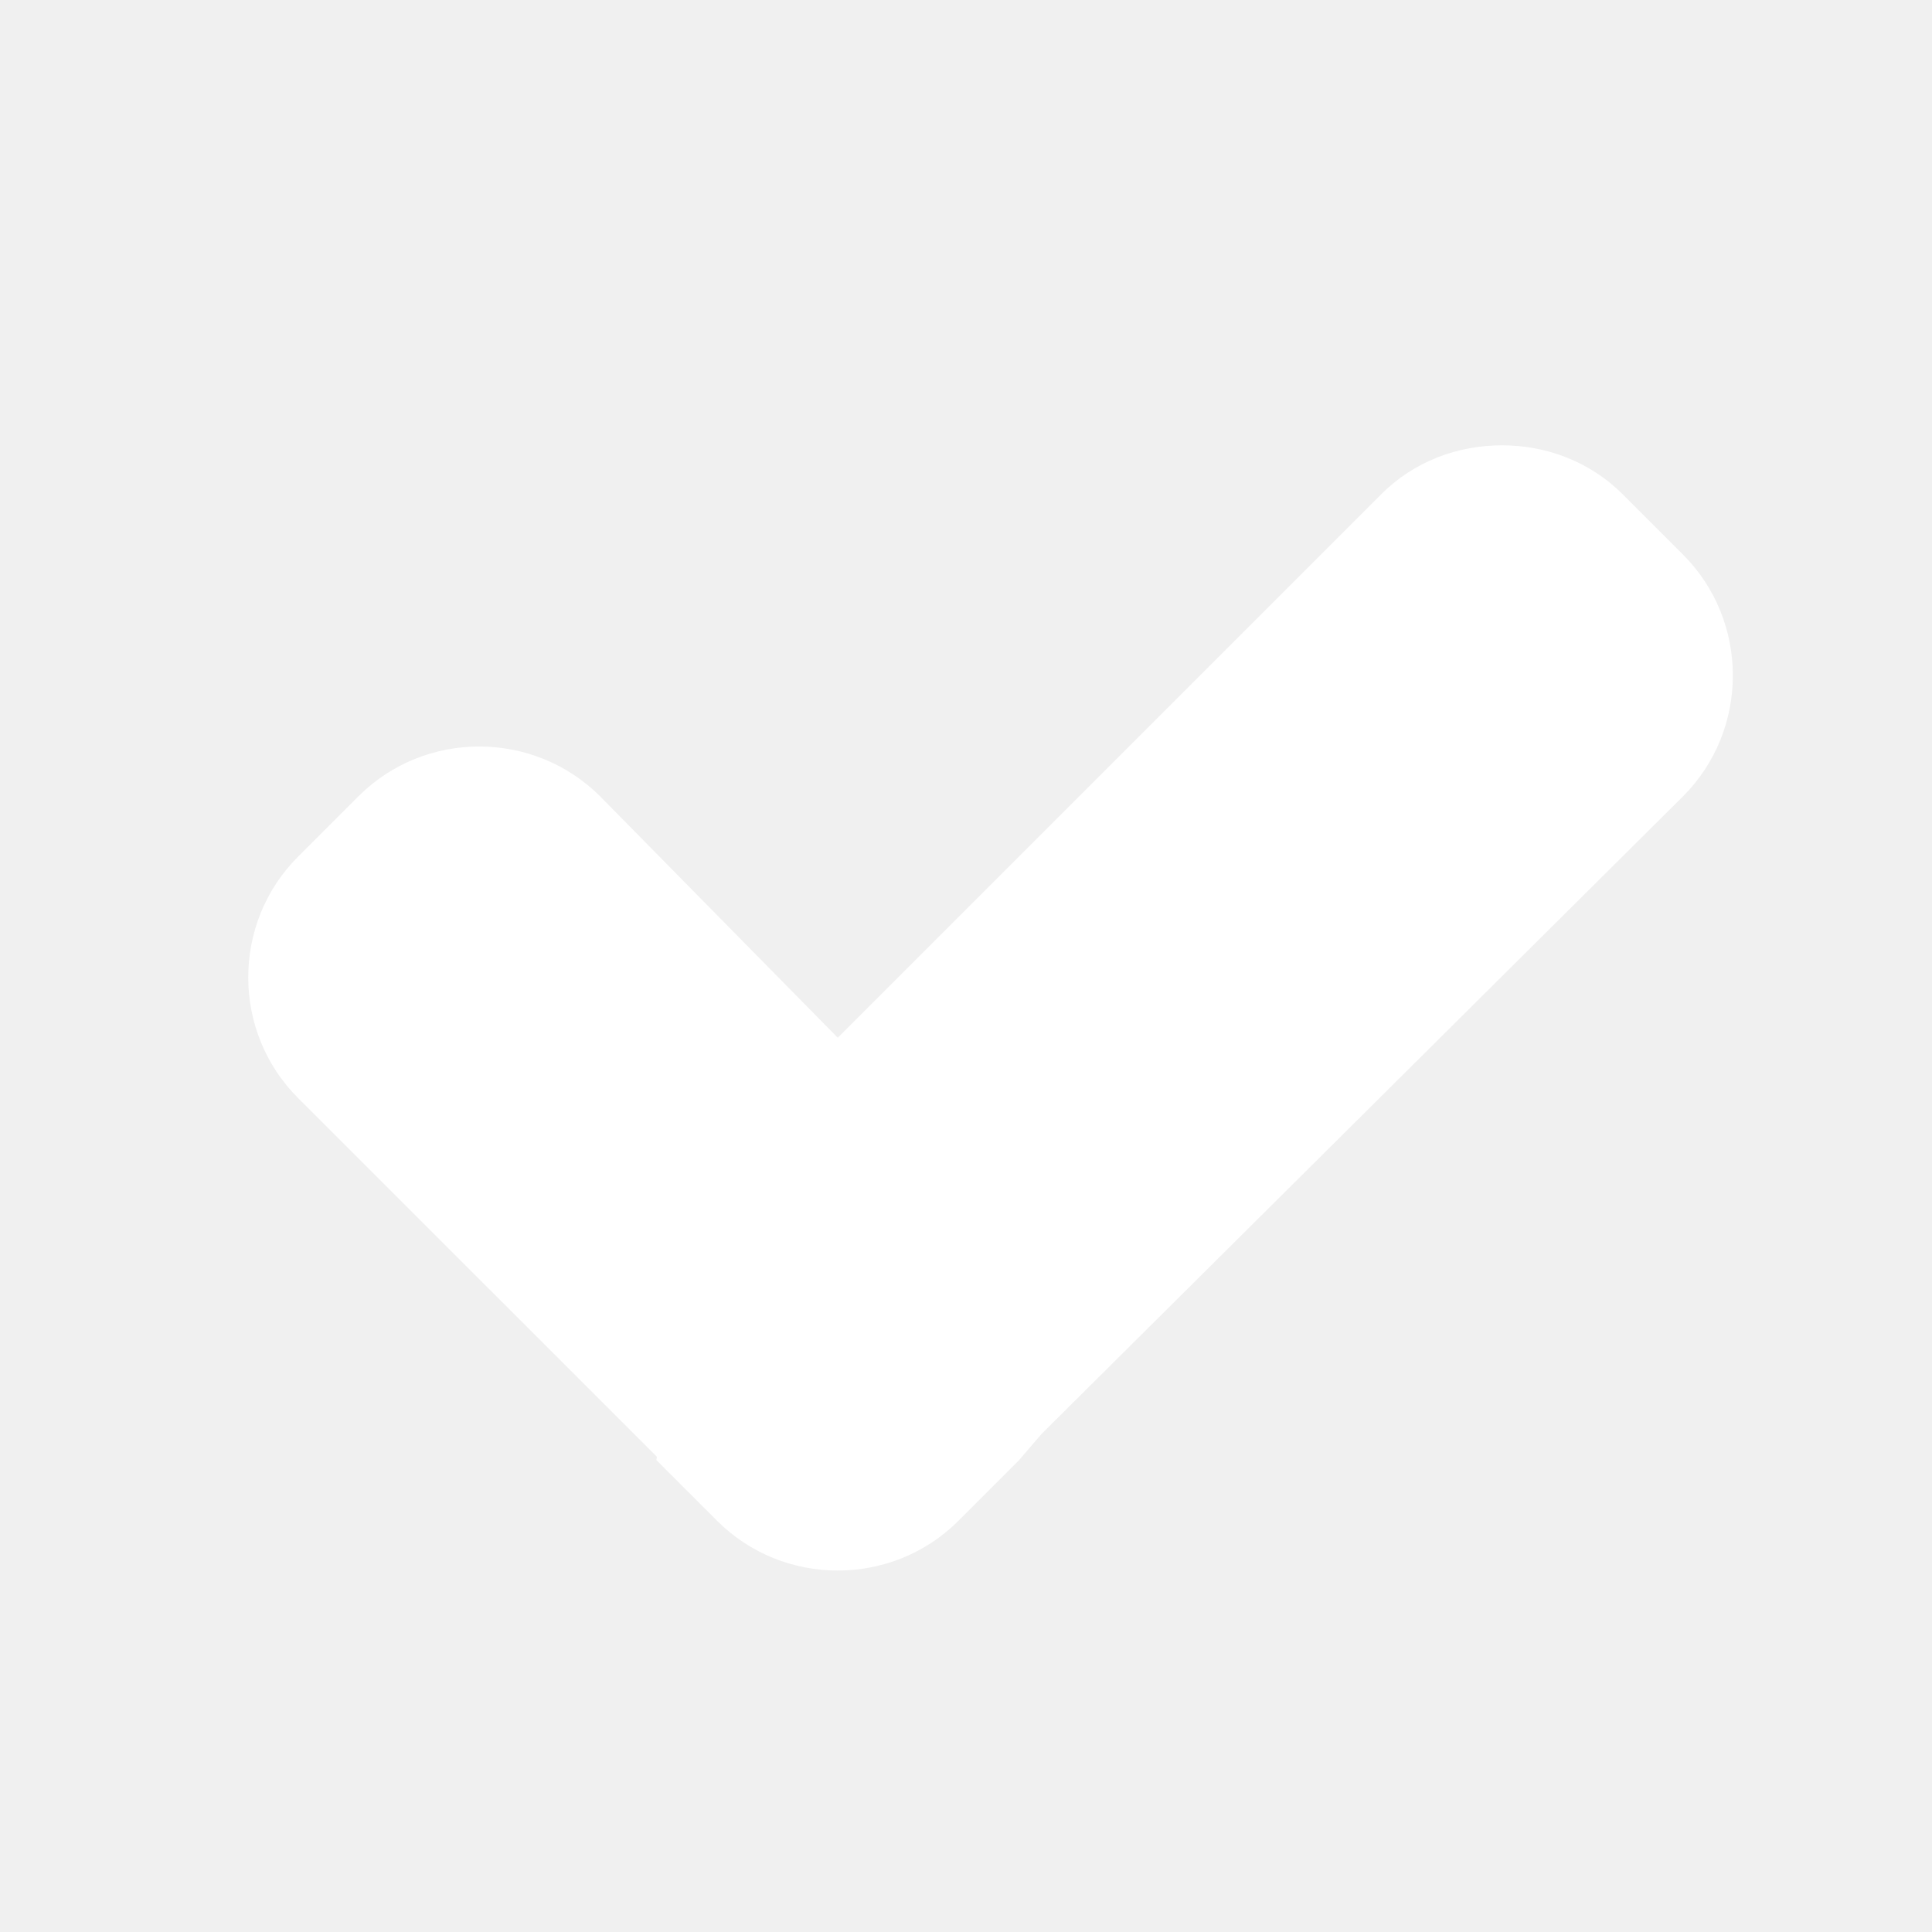
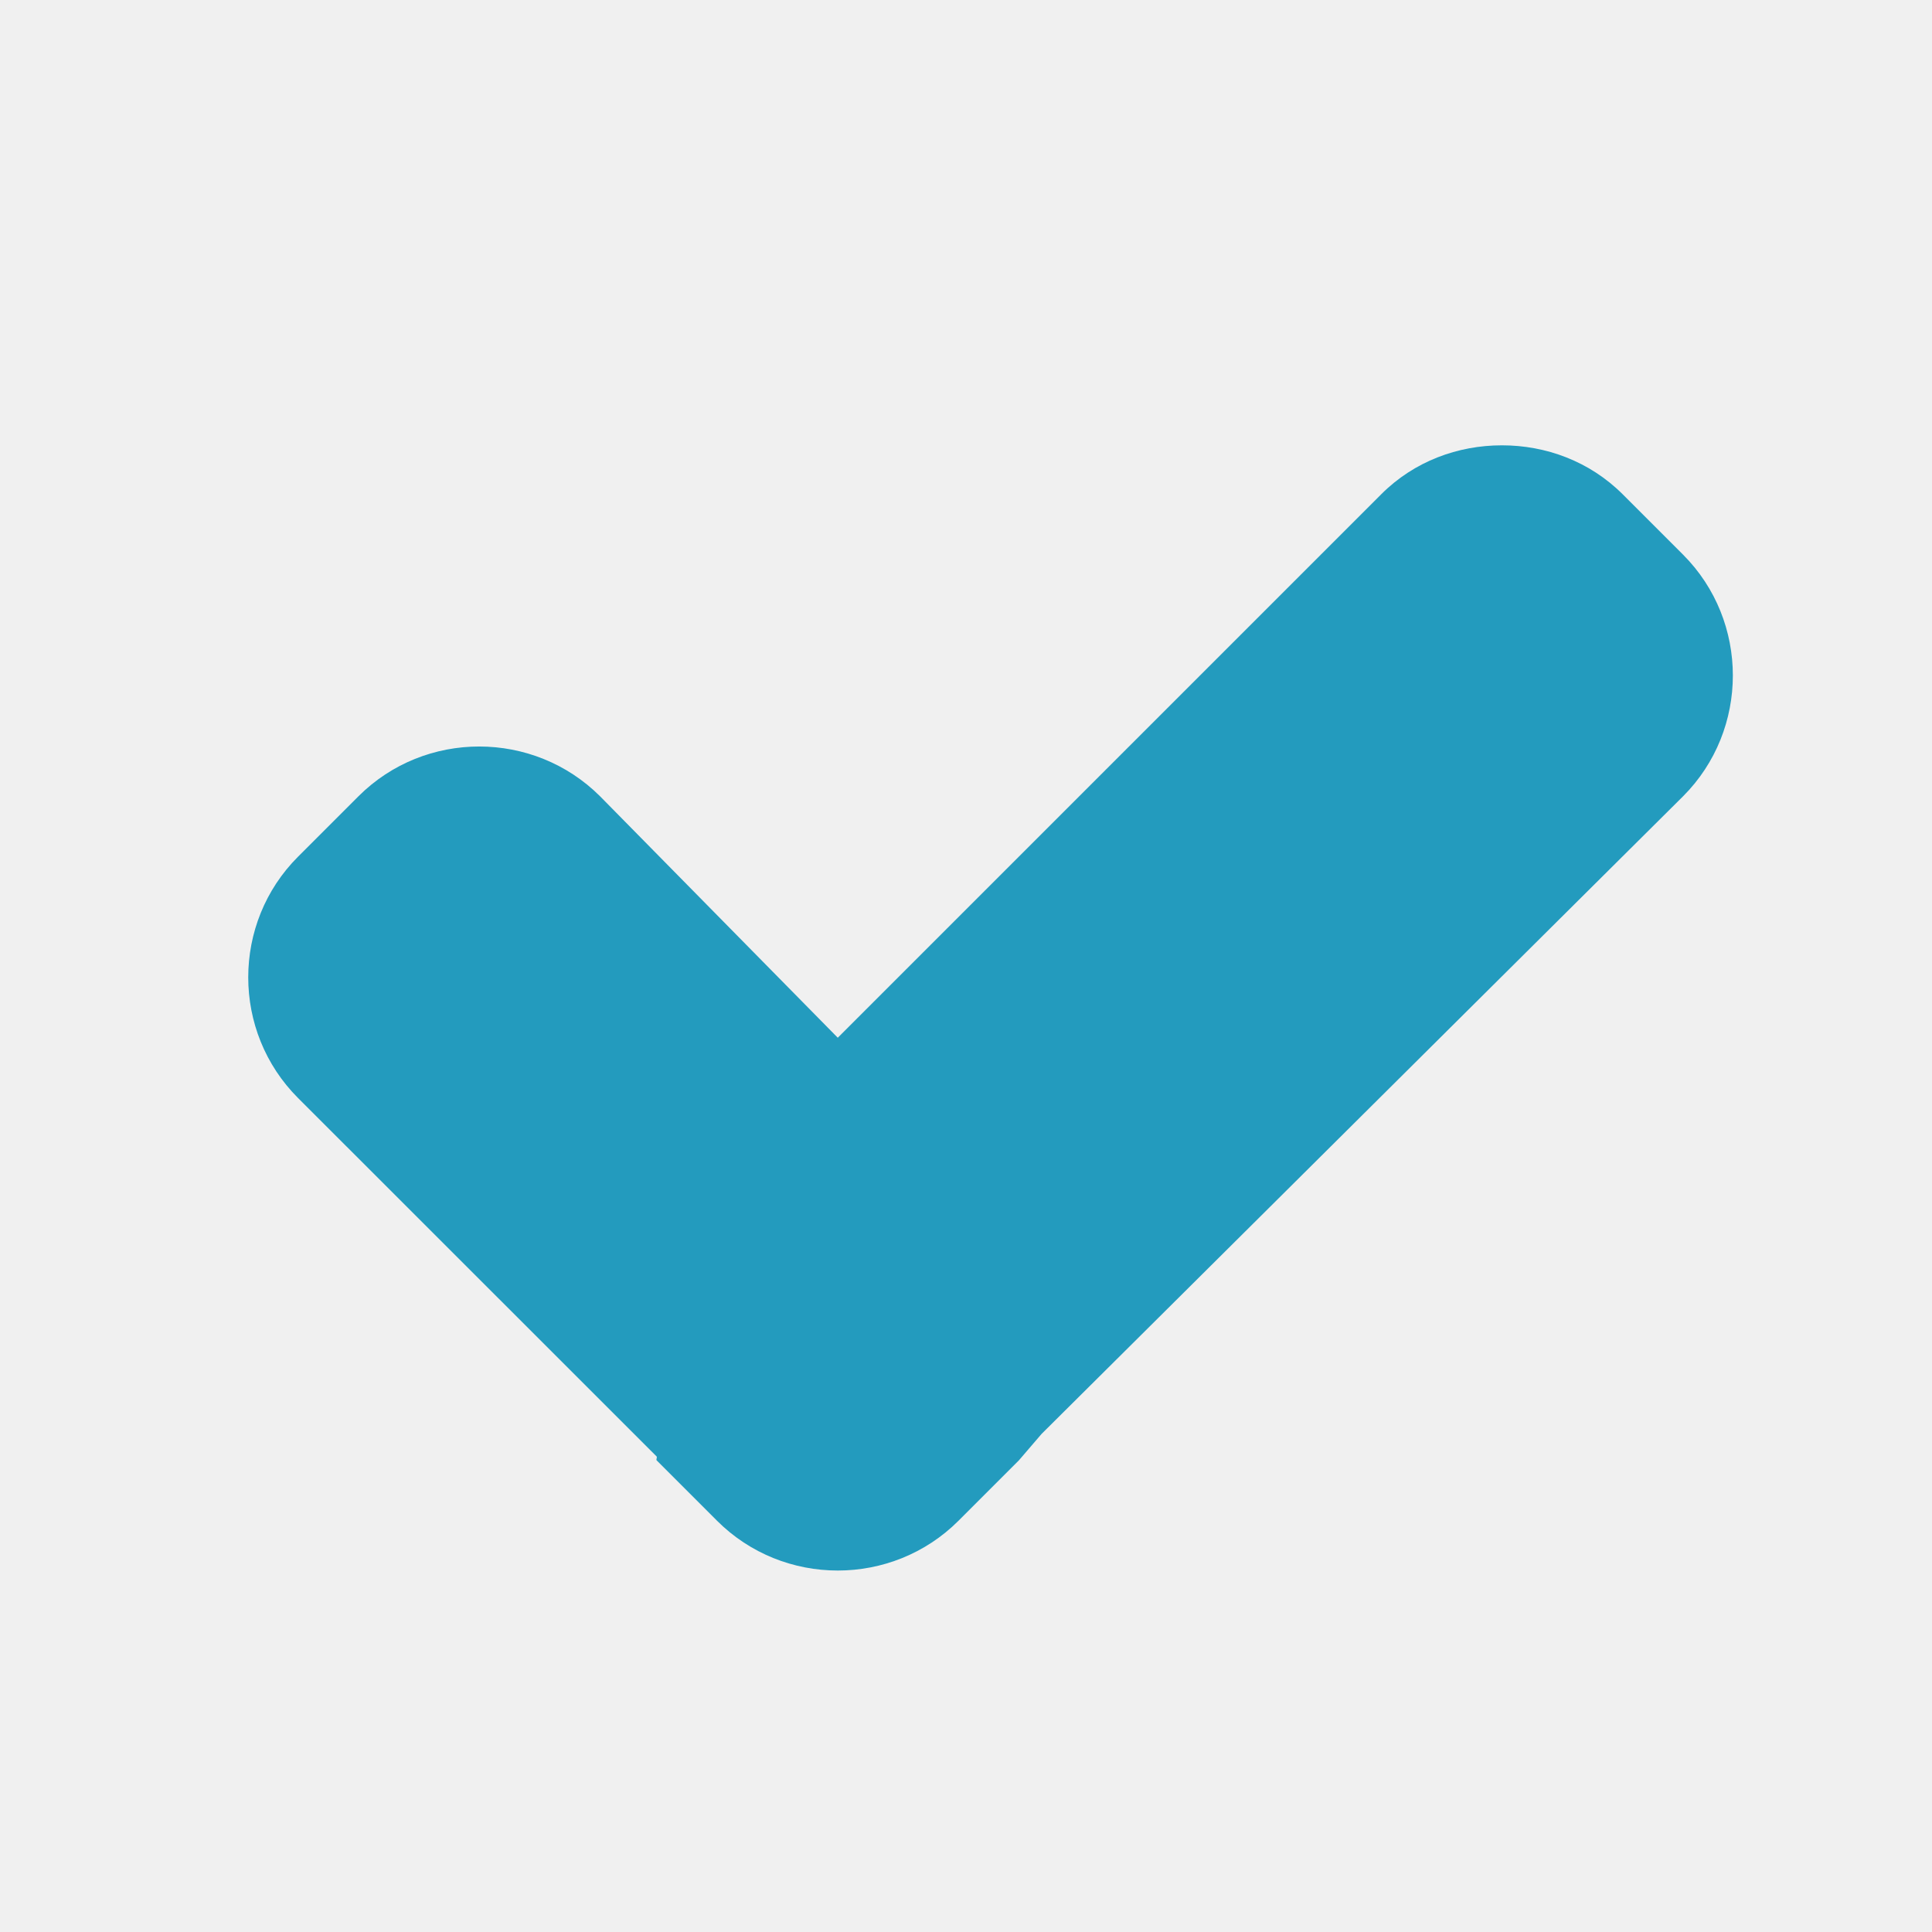
<svg xmlns="http://www.w3.org/2000/svg" xml:space="preserve" overflow="visible" height="16px" width="16px" version="1.1" y="0px" x="0px" enable-background="new -0.5 -0.5 16 16" viewBox="-0.5 -0.5 16 16">
-   <path transform="translate(-.5 -.5)" d="m12.438 3.688c-0.363 0-0.726 0.131-1 0.406l-4.5 4.5-1.969-2c-0.55-0.548-1.449-0.55-2 0l-0.5 0.5c-0.551 0.55-0.551 1.45 0 2l2.969 2.968c0.006 0.007-0.006 0.025 0 0.032l0.5 0.5c0.55 0.55 1.45 0.55 2 0l0.5-0.5 0.188-0.219 5.313-5.281c0.549-0.55 0.549-1.45 0-2l-0.5-0.5c-0.275-0.275-0.638-0.406-1-0.406z" fill="#fff" />
+   <path transform="translate(-.5 -.5)" d="m12.438 3.688c-0.363 0-0.726 0.131-1 0.406l-4.5 4.5-1.969-2c-0.55-0.548-1.449-0.55-2 0l-0.5 0.5c-0.551 0.55-0.551 1.45 0 2l2.969 2.968c0.006 0.007-0.006 0.025 0 0.032l0.5 0.5c0.55 0.55 1.45 0.55 2 0l0.5-0.5 0.188-0.219 5.313-5.281c0.549-0.55 0.549-1.45 0-2l-0.5-0.5c-0.275-0.275-0.638-0.406-1-0.406z" fill="#239bbe" />
</svg>
